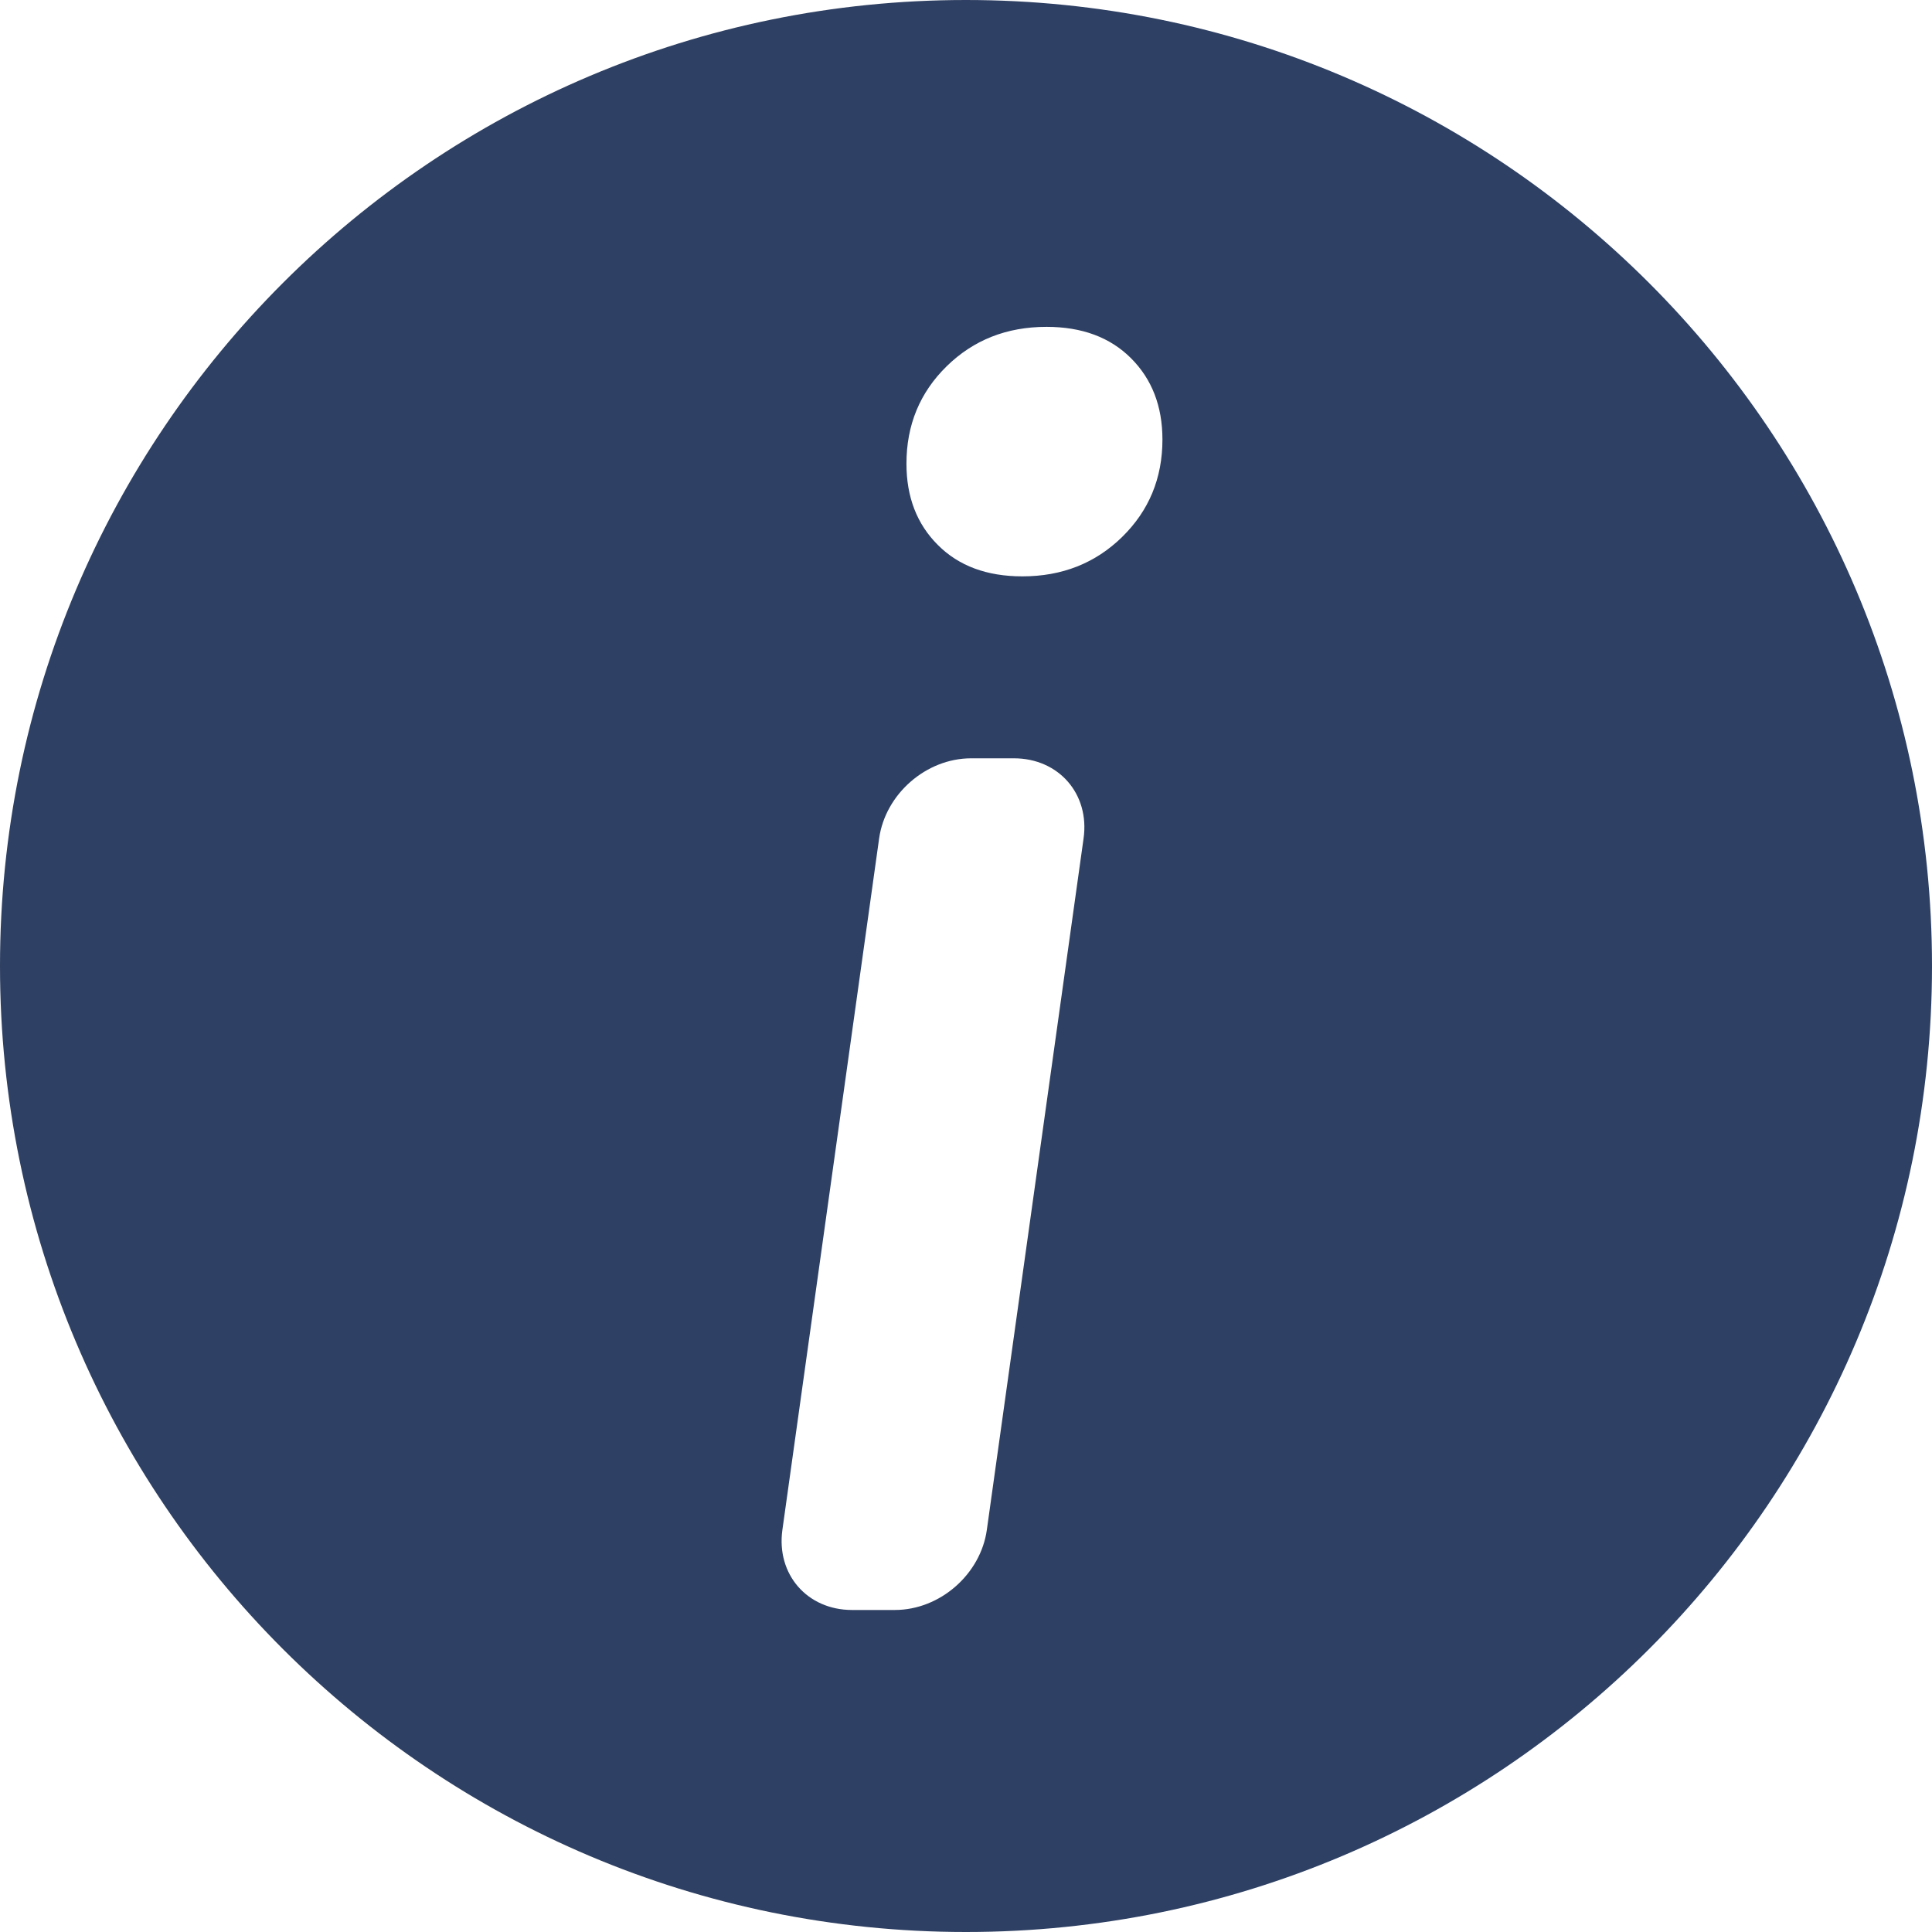
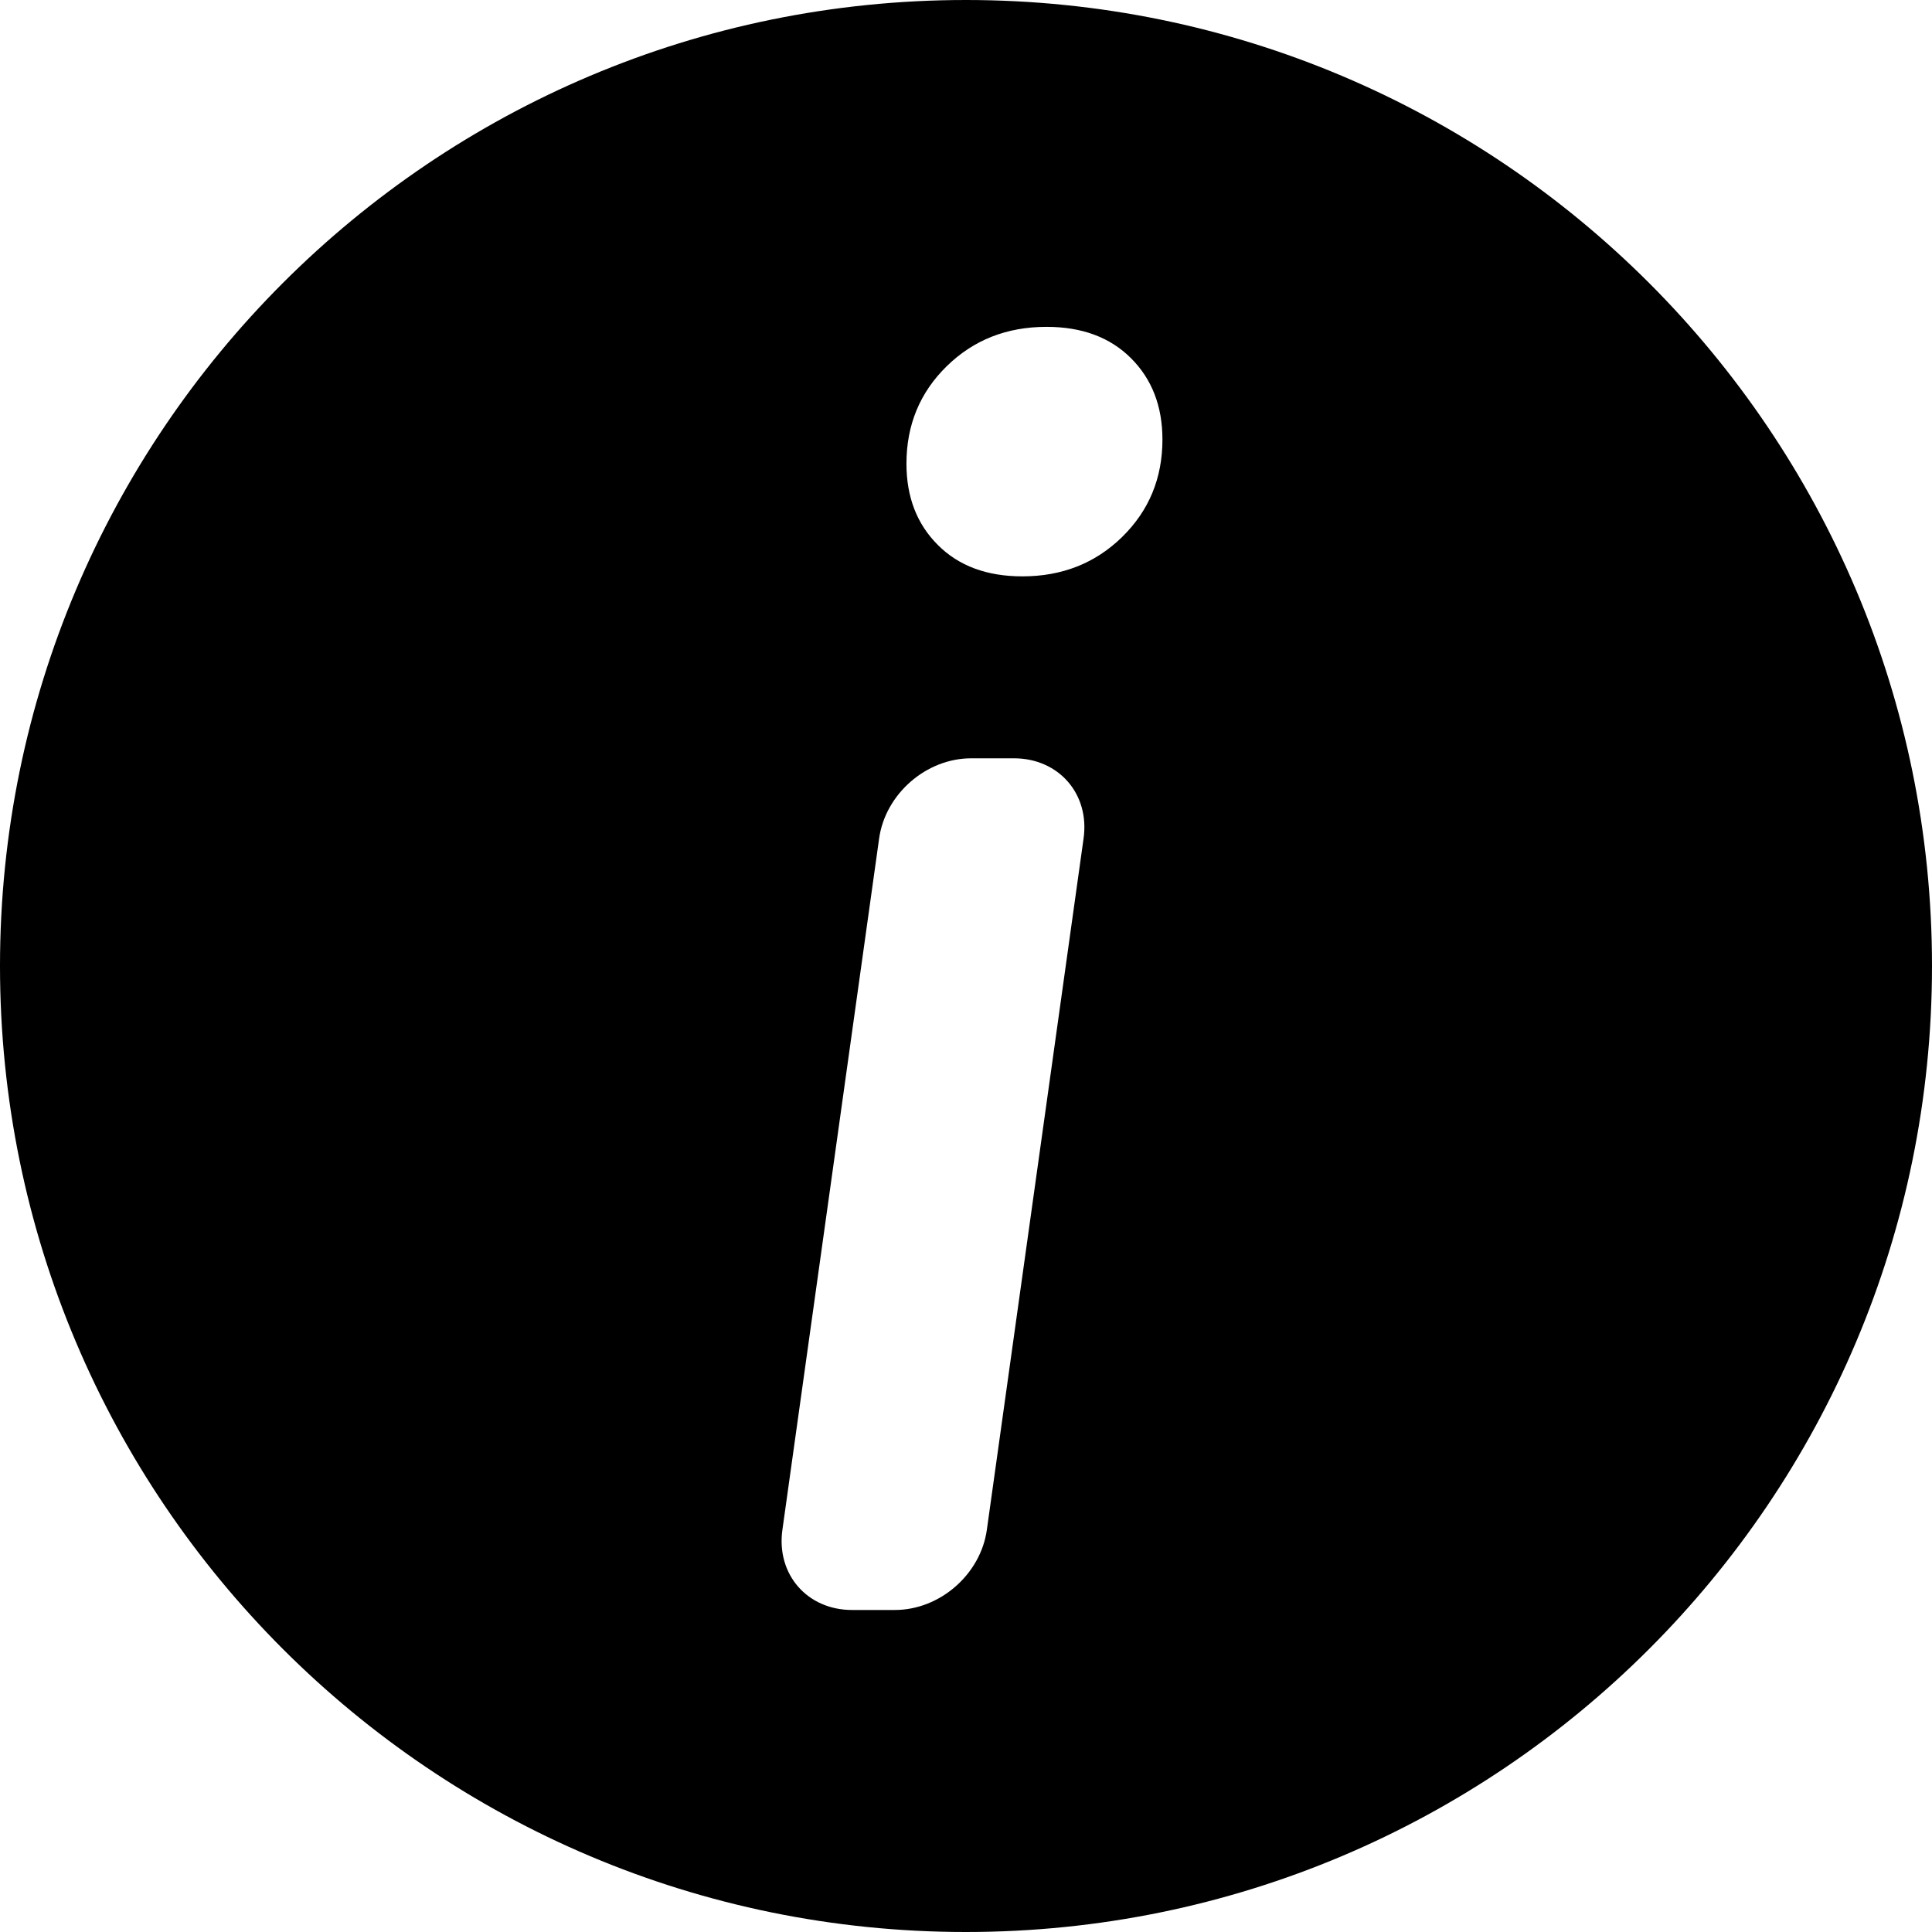
<svg xmlns="http://www.w3.org/2000/svg" width="28" height="28" viewBox="0 0 28 28">
-   <path fill="#2E4063" fill-rule="evenodd" d="M676.999,141 C669.268,141 663,147.268 663,155 C663,162.732 669.268,169 676.999,169 C684.732,169 691,162.732 691,155 C691,147.268 684.732,141 676.999,141 L676.999,141 L676.999,141 L676.999,141 Z M675.348,164.333 C674.701,164.333 674.249,163.819 674.339,163.172 L675.741,153.151 C675.831,152.51 676.42,151.99 677.075,151.99 L677.695,151.99 C678.342,151.99 678.795,152.505 678.704,153.151 L677.302,163.172 C677.213,163.813 676.624,164.333 675.969,164.333 L675.348,164.333 L675.348,164.333 L675.348,164.333 L675.348,164.333 Z M679.392,146.192 C679.695,146.495 679.847,146.888 679.847,147.37 C679.847,147.93 679.652,148.401 679.263,148.782 C678.874,149.163 678.392,149.353 677.817,149.353 C677.303,149.353 676.895,149.202 676.592,148.898 C676.288,148.595 676.137,148.202 676.137,147.72 C676.137,147.16 676.331,146.689 676.72,146.308 C677.109,145.927 677.591,145.737 678.167,145.737 C678.68,145.737 679.088,145.888 679.392,146.192 L679.392,146.192 L679.392,146.192 L679.392,146.192 Z" transform="translate(-663 -141)" />
+   <path fill="#000000" fill-rule="evenodd" d="M676.999,141 C669.268,141 663,147.268 663,155 C663,162.732 669.268,169 676.999,169 C684.732,169 691,162.732 691,155 C691,147.268 684.732,141 676.999,141 L676.999,141 L676.999,141 L676.999,141 Z M675.348,164.333 C674.701,164.333 674.249,163.819 674.339,163.172 L675.741,153.151 C675.831,152.51 676.42,151.99 677.075,151.99 L677.695,151.99 C678.342,151.99 678.795,152.505 678.704,153.151 L677.302,163.172 C677.213,163.813 676.624,164.333 675.969,164.333 L675.348,164.333 L675.348,164.333 L675.348,164.333 L675.348,164.333 Z M679.392,146.192 C679.695,146.495 679.847,146.888 679.847,147.37 C679.847,147.93 679.652,148.401 679.263,148.782 C678.874,149.163 678.392,149.353 677.817,149.353 C677.303,149.353 676.895,149.202 676.592,148.898 C676.288,148.595 676.137,148.202 676.137,147.72 C676.137,147.16 676.331,146.689 676.72,146.308 C677.109,145.927 677.591,145.737 678.167,145.737 C678.68,145.737 679.088,145.888 679.392,146.192 L679.392,146.192 L679.392,146.192 L679.392,146.192 Z" transform="translate(-663 -141)" />
</svg>
